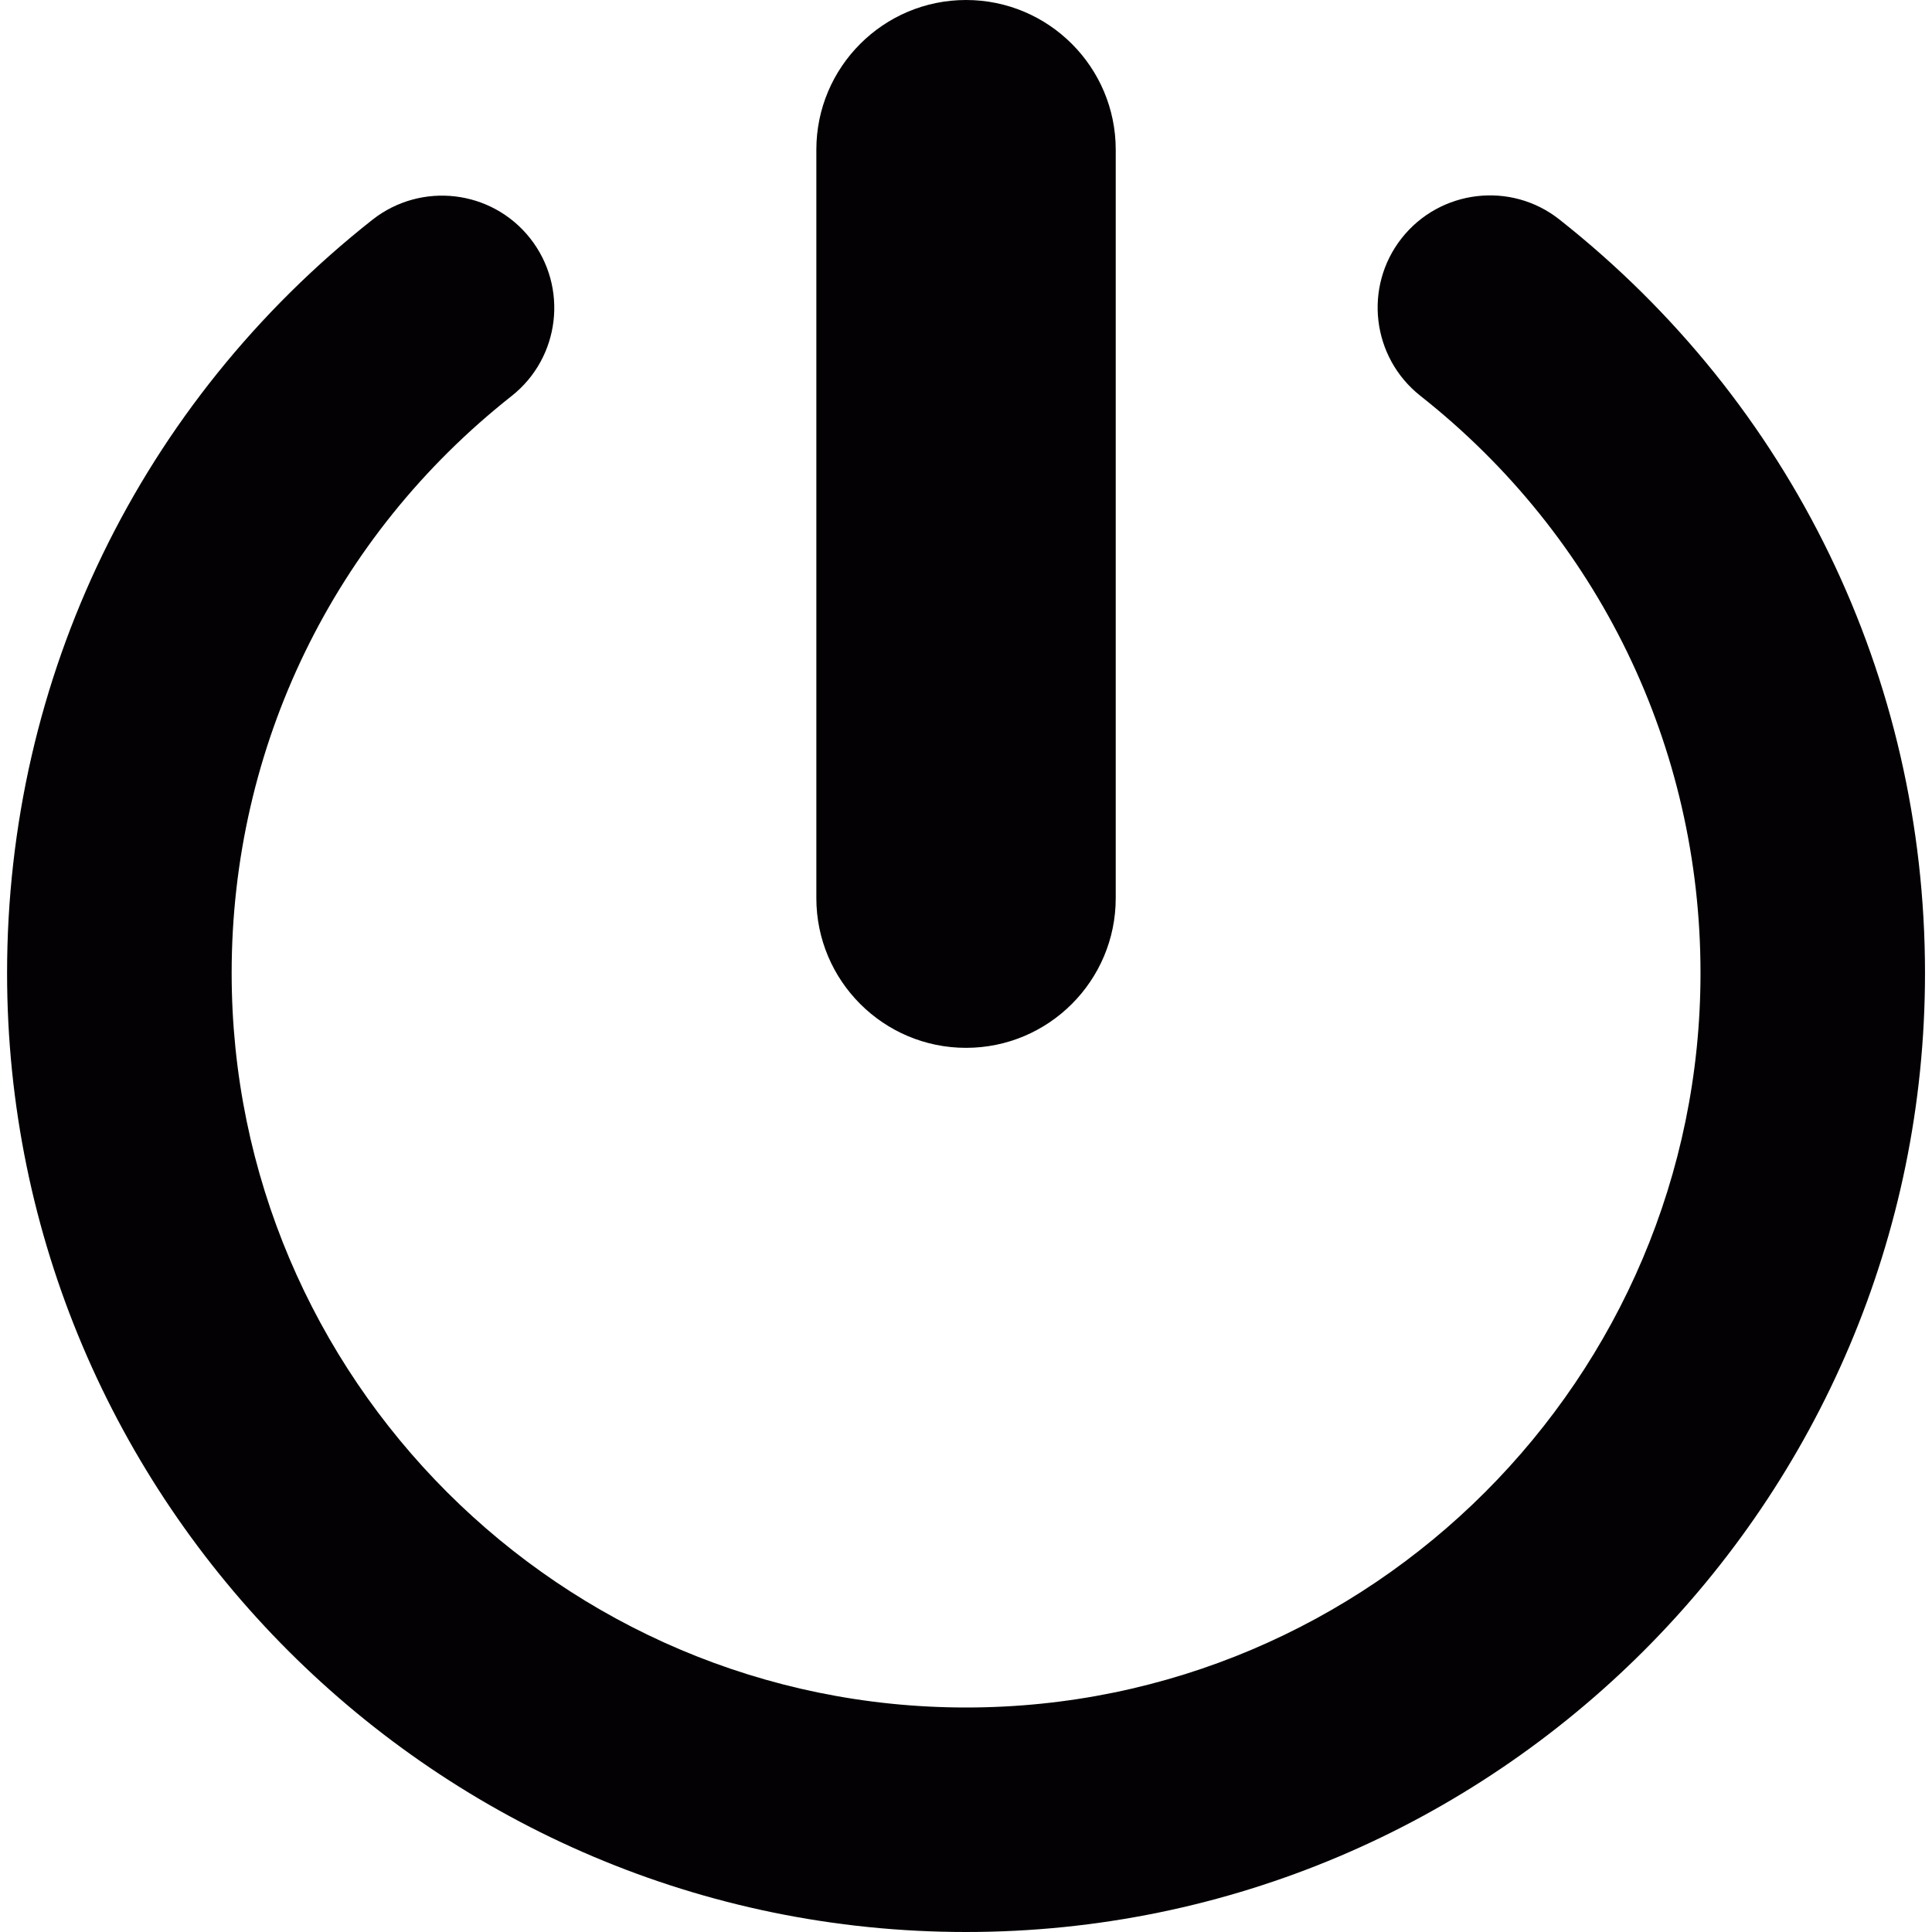
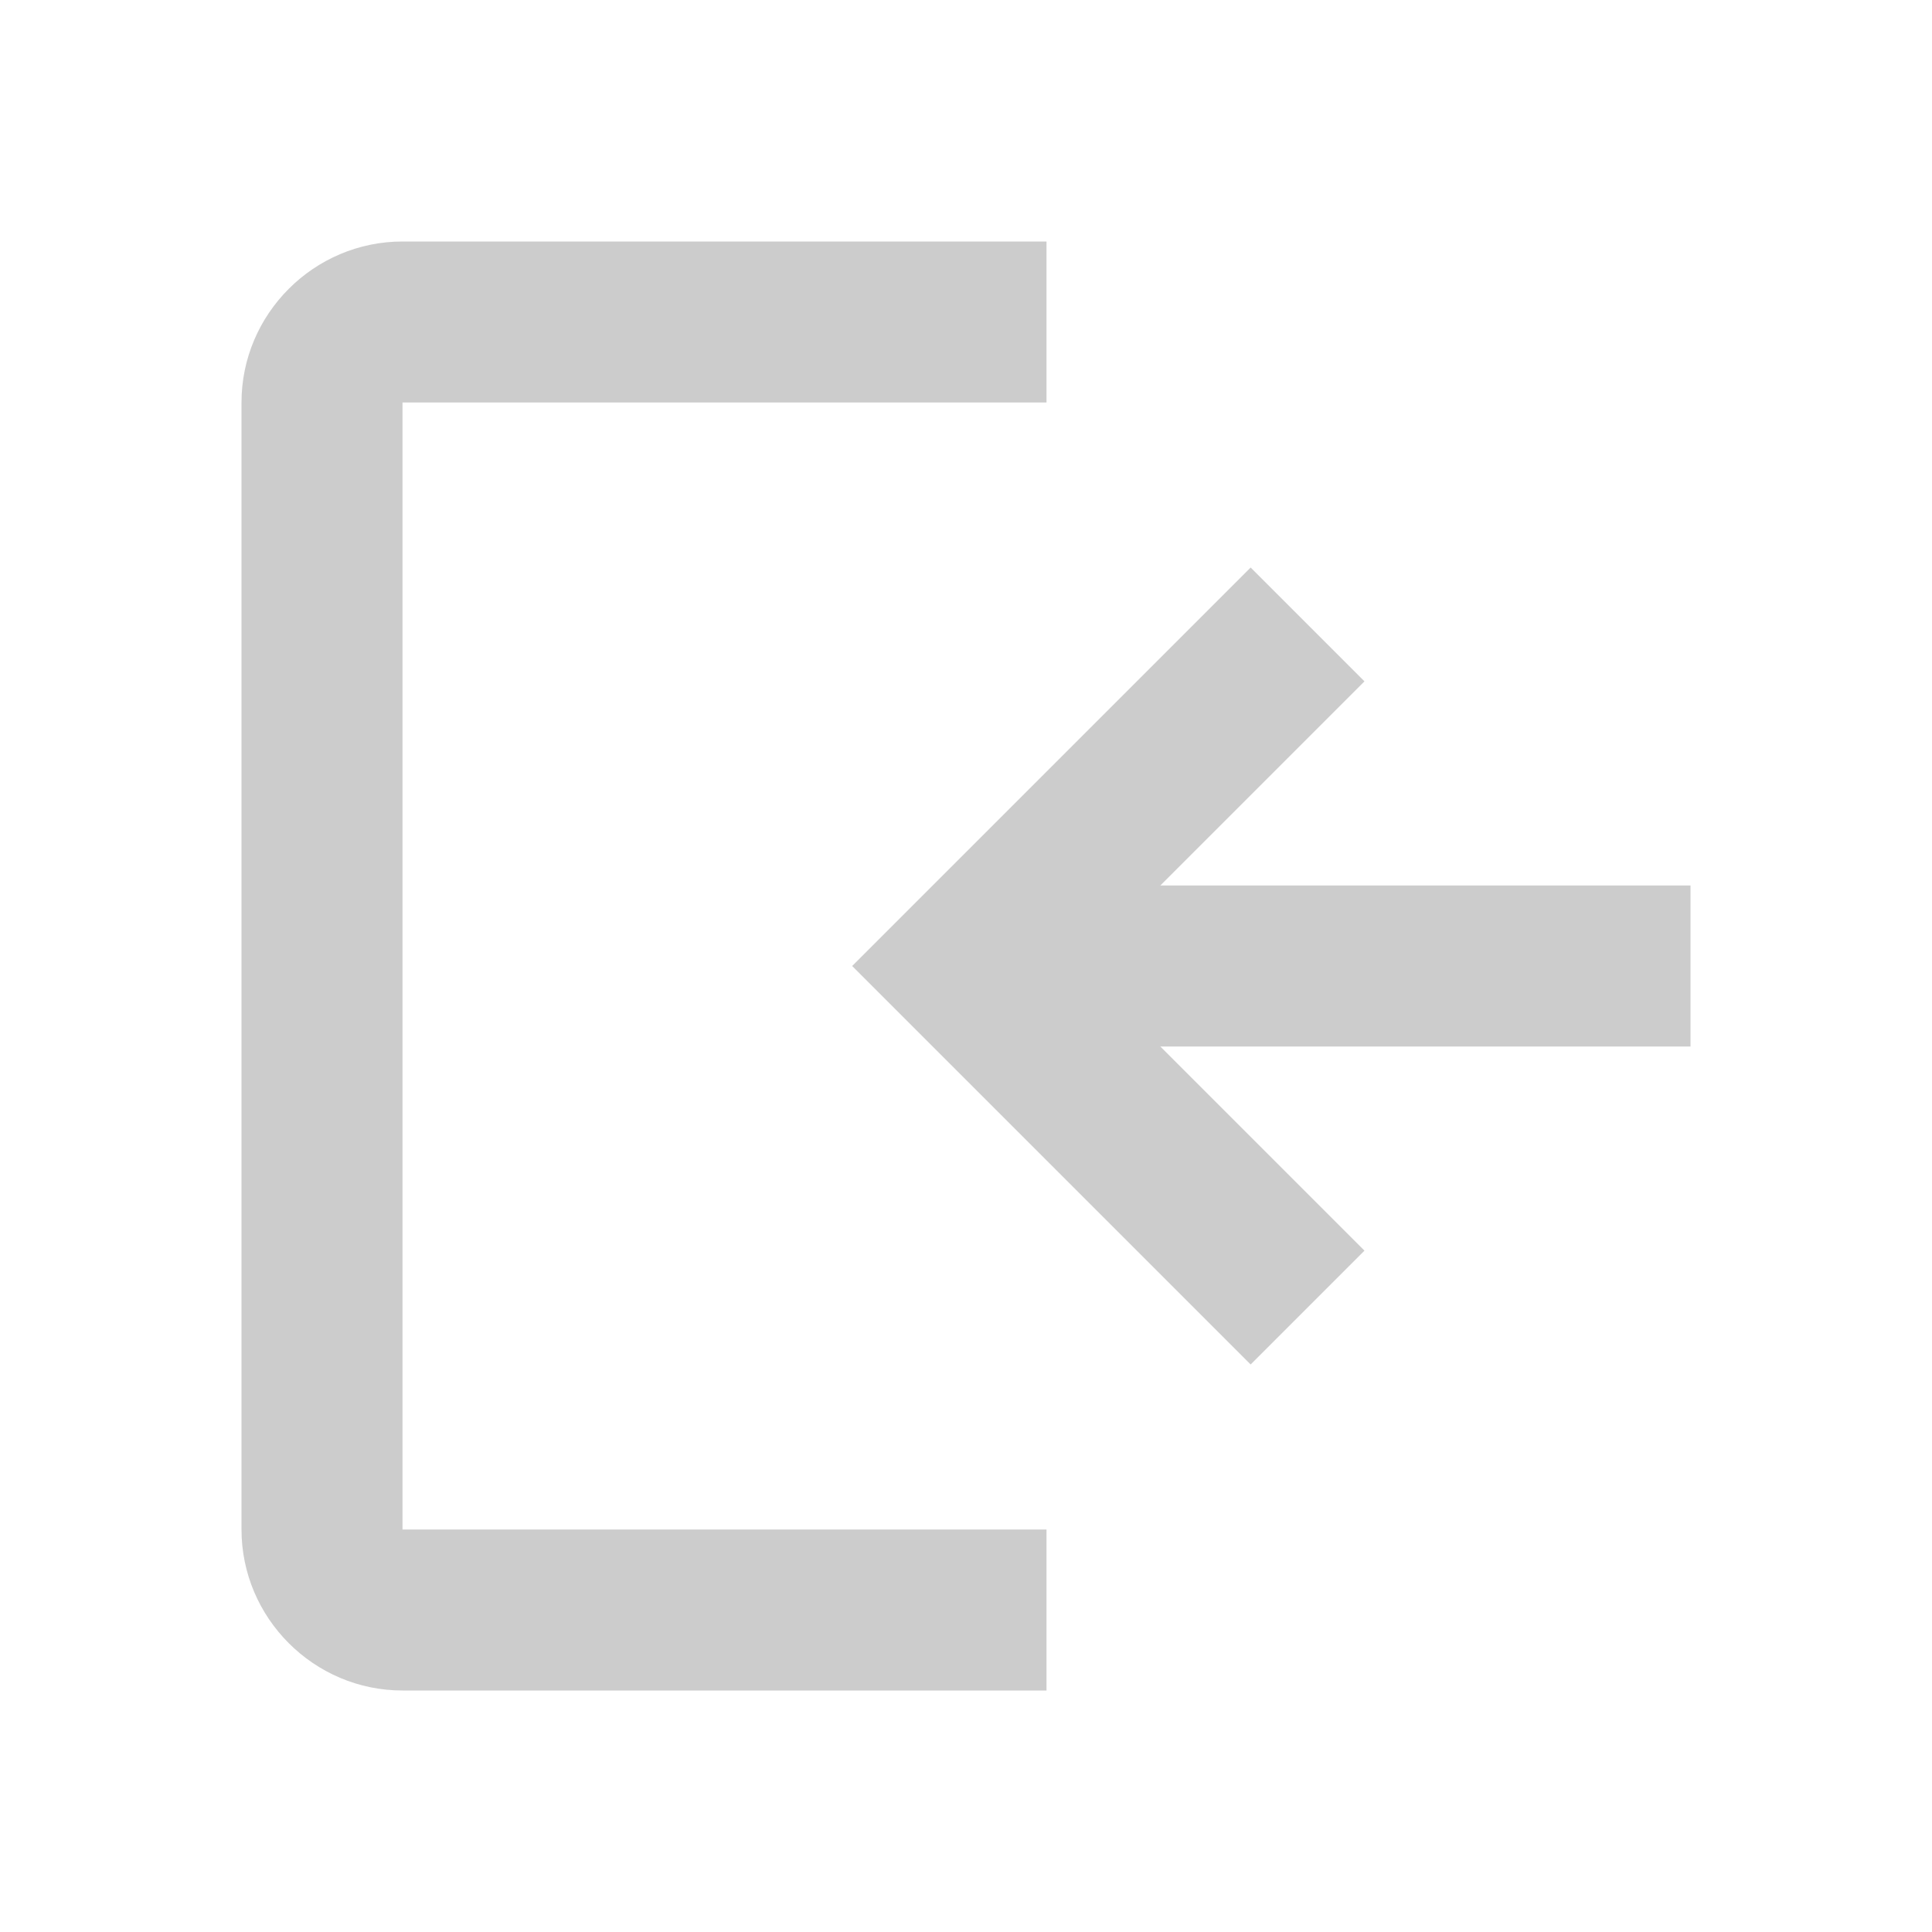
- <svg xmlns="http://www.w3.org/2000/svg" version="1.1" id="Capa_1" x="0px" y="0px" viewBox="0 0 24.303 24.303" style="enable-background:new 0 0 24.303 24.303;" xml:space="preserve">
-   <g>
-     <path style="fill:#030104;" d="M10.269,11.298V1.883C10.269,0.844,11.113,0,12.152,0s1.883,0.844,1.883,1.883v9.415   c0,1.039-0.844,1.883-1.883,1.883S10.269,12.337,10.269,11.298z M19.616,2.761c-0.61-0.483-1.5-0.377-1.983,0.234   c-0.483,0.612-0.378,1.5,0.234,1.984c2.24,1.767,3.524,4.413,3.524,7.261c0,5.094-4.145,9.239-9.238,9.239   c-5.094,0-9.239-4.145-9.239-9.239c0-2.847,1.283-5.492,3.521-7.258c0.612-0.483,0.717-1.371,0.234-1.984   c-0.483-0.612-1.37-0.716-1.984-0.234C1.764,5.069,0.089,8.523,0.089,12.24c0,6.652,5.412,12.063,12.063,12.063   s12.063-5.412,12.063-12.063C24.215,8.521,22.538,5.067,19.616,2.761z" />
-   </g>
-   <g>
- </g>
-   <g>
- </g>
-   <g>
- </g>
-   <g>
- </g>
-   <g>
- </g>
-   <g>
- </g>
-   <g>
- </g>
-   <g>
- </g>
-   <g>
- </g>
-   <g>
- </g>
-   <g>
- </g>
-   <g>
- </g>
-   <g>
- </g>
-   <g>
- </g>
-   <g>
- </g>
+ <svg xmlns="http://www.w3.org/2000/svg" width="24" height="24" viewBox="0 0 24 24" fill="none">
+   <path fill-rule="evenodd" clip-rule="evenodd" d="M14.414 11L16.95 8.464L15.536 7.05L10.586 12L15.536 16.95L16.95 15.536L14.414 13H21V11H14.414ZM13 3H5C3.9 3 3 3.9 3 5V19C3 20.1 3.9 21 5 21H13V19H5V5H13V3Z" fill="#CCCCCC" />
</svg>
